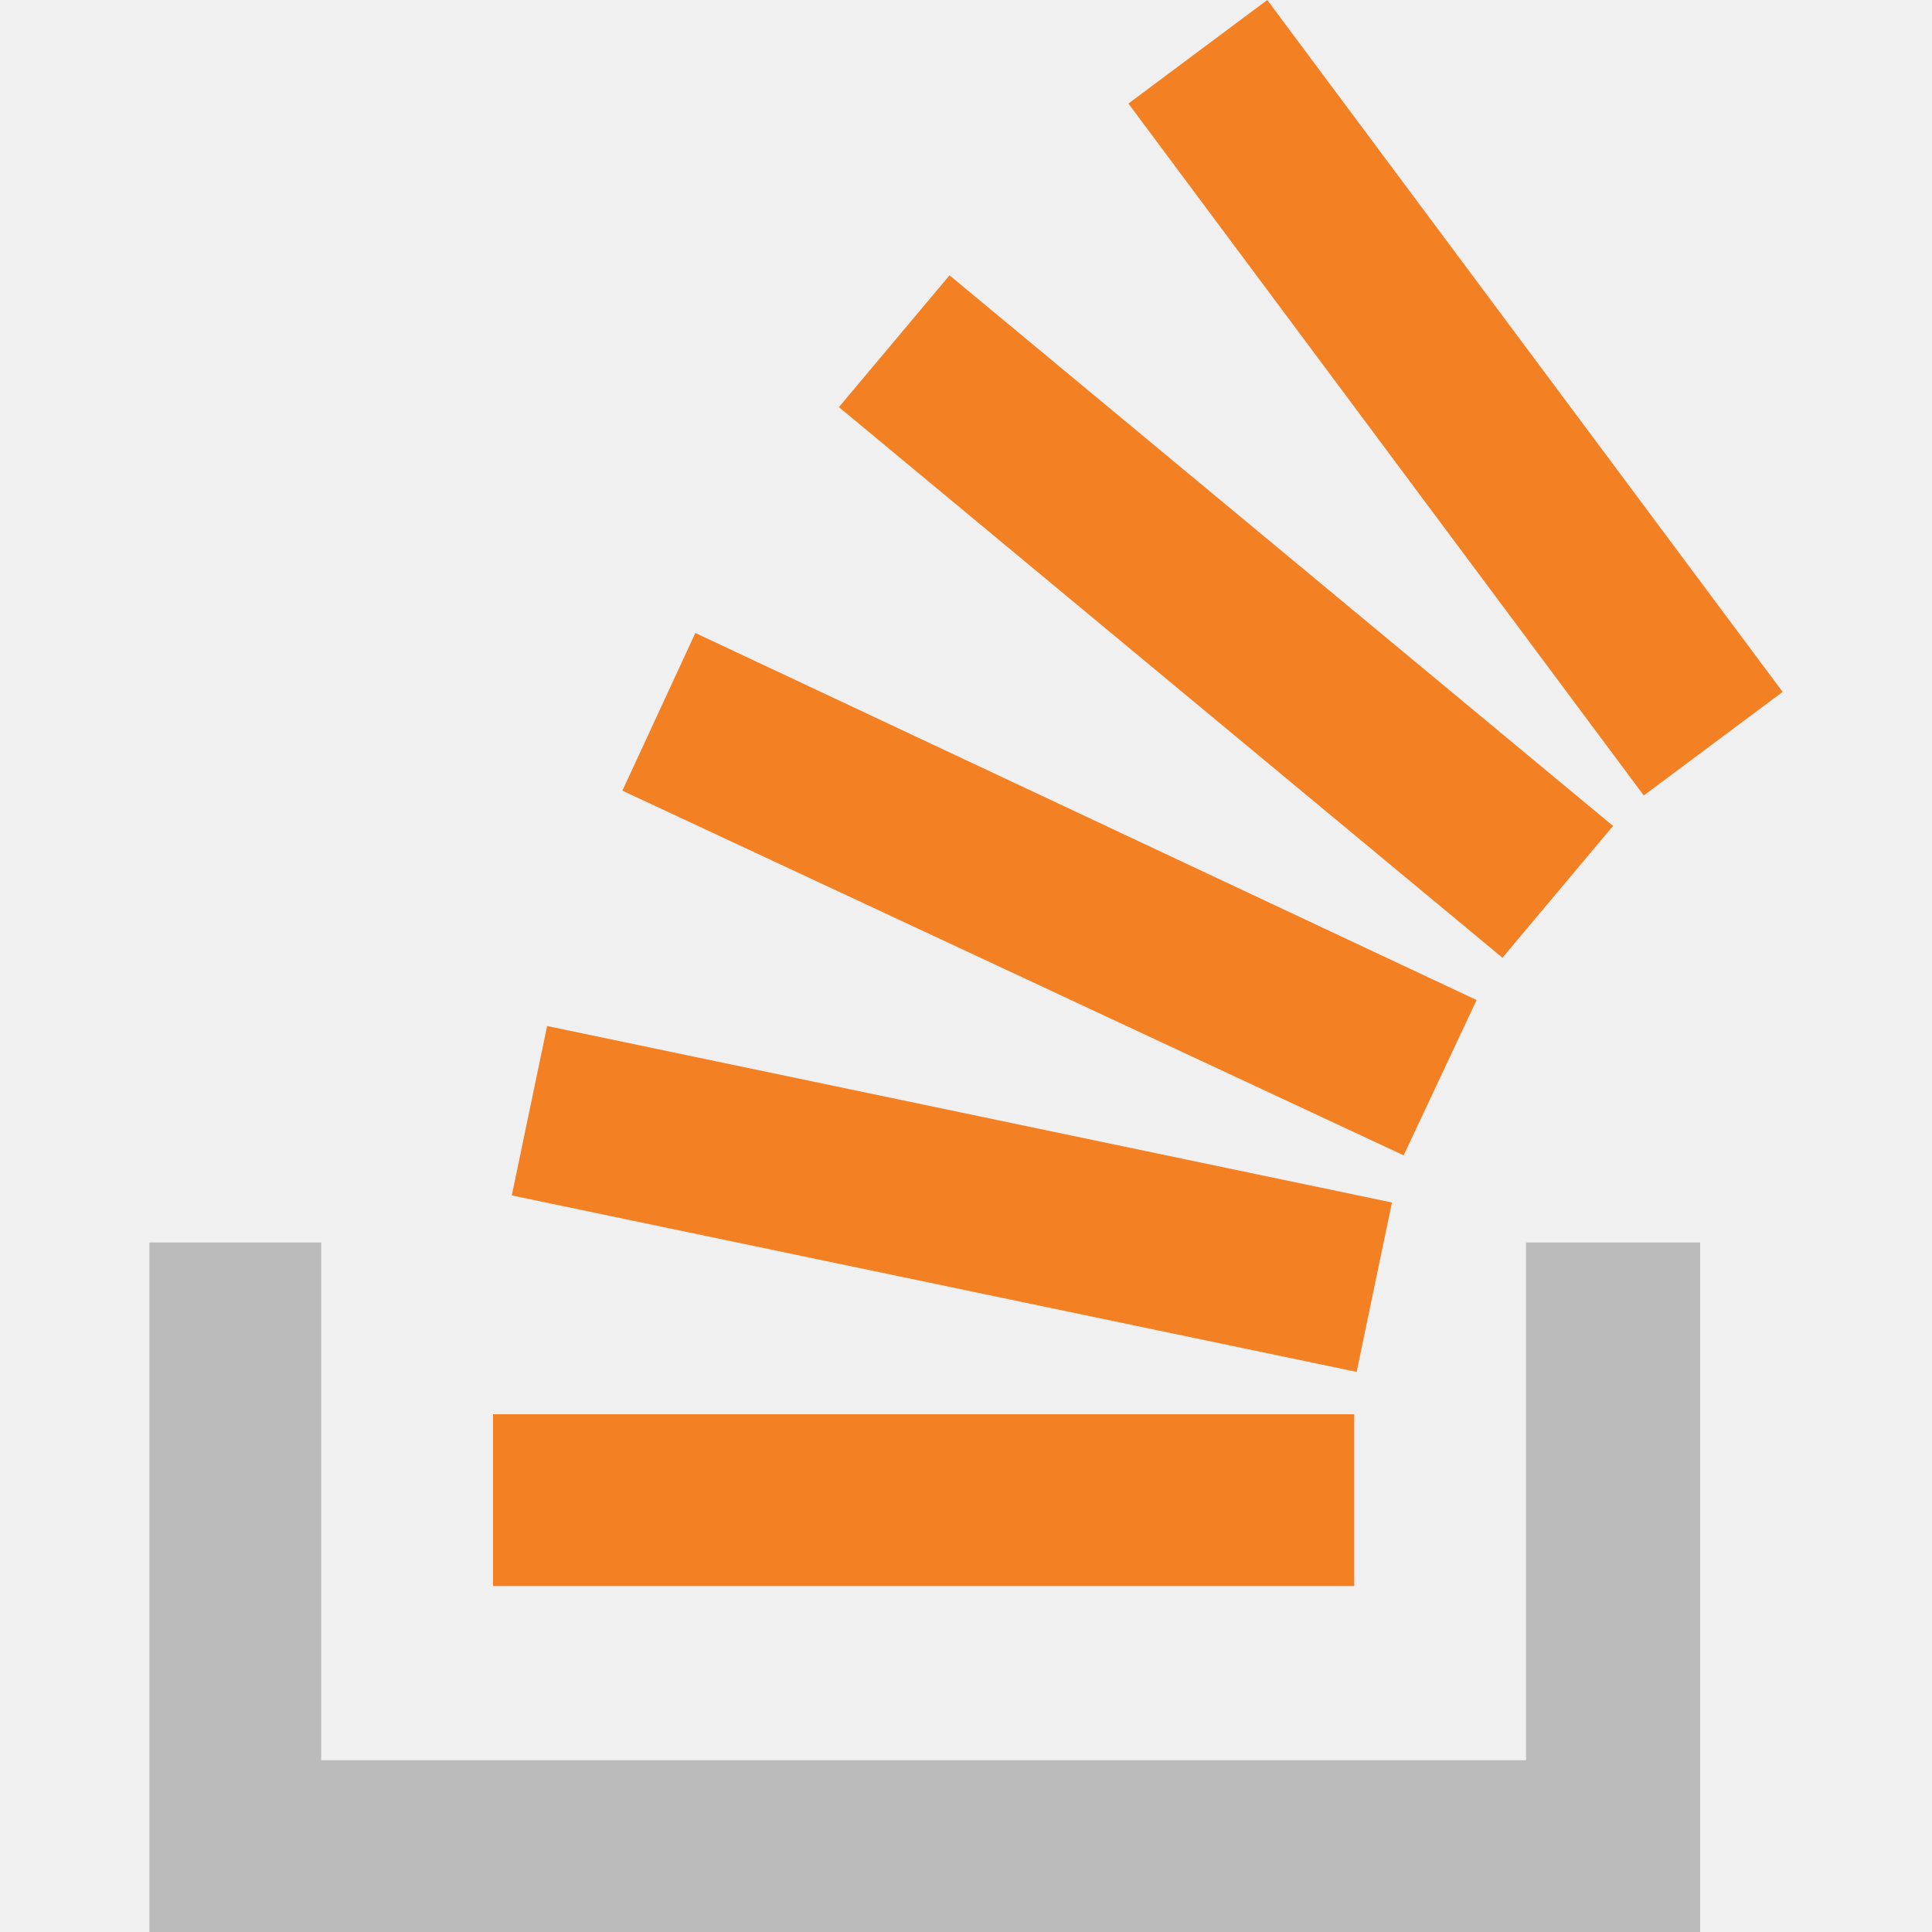
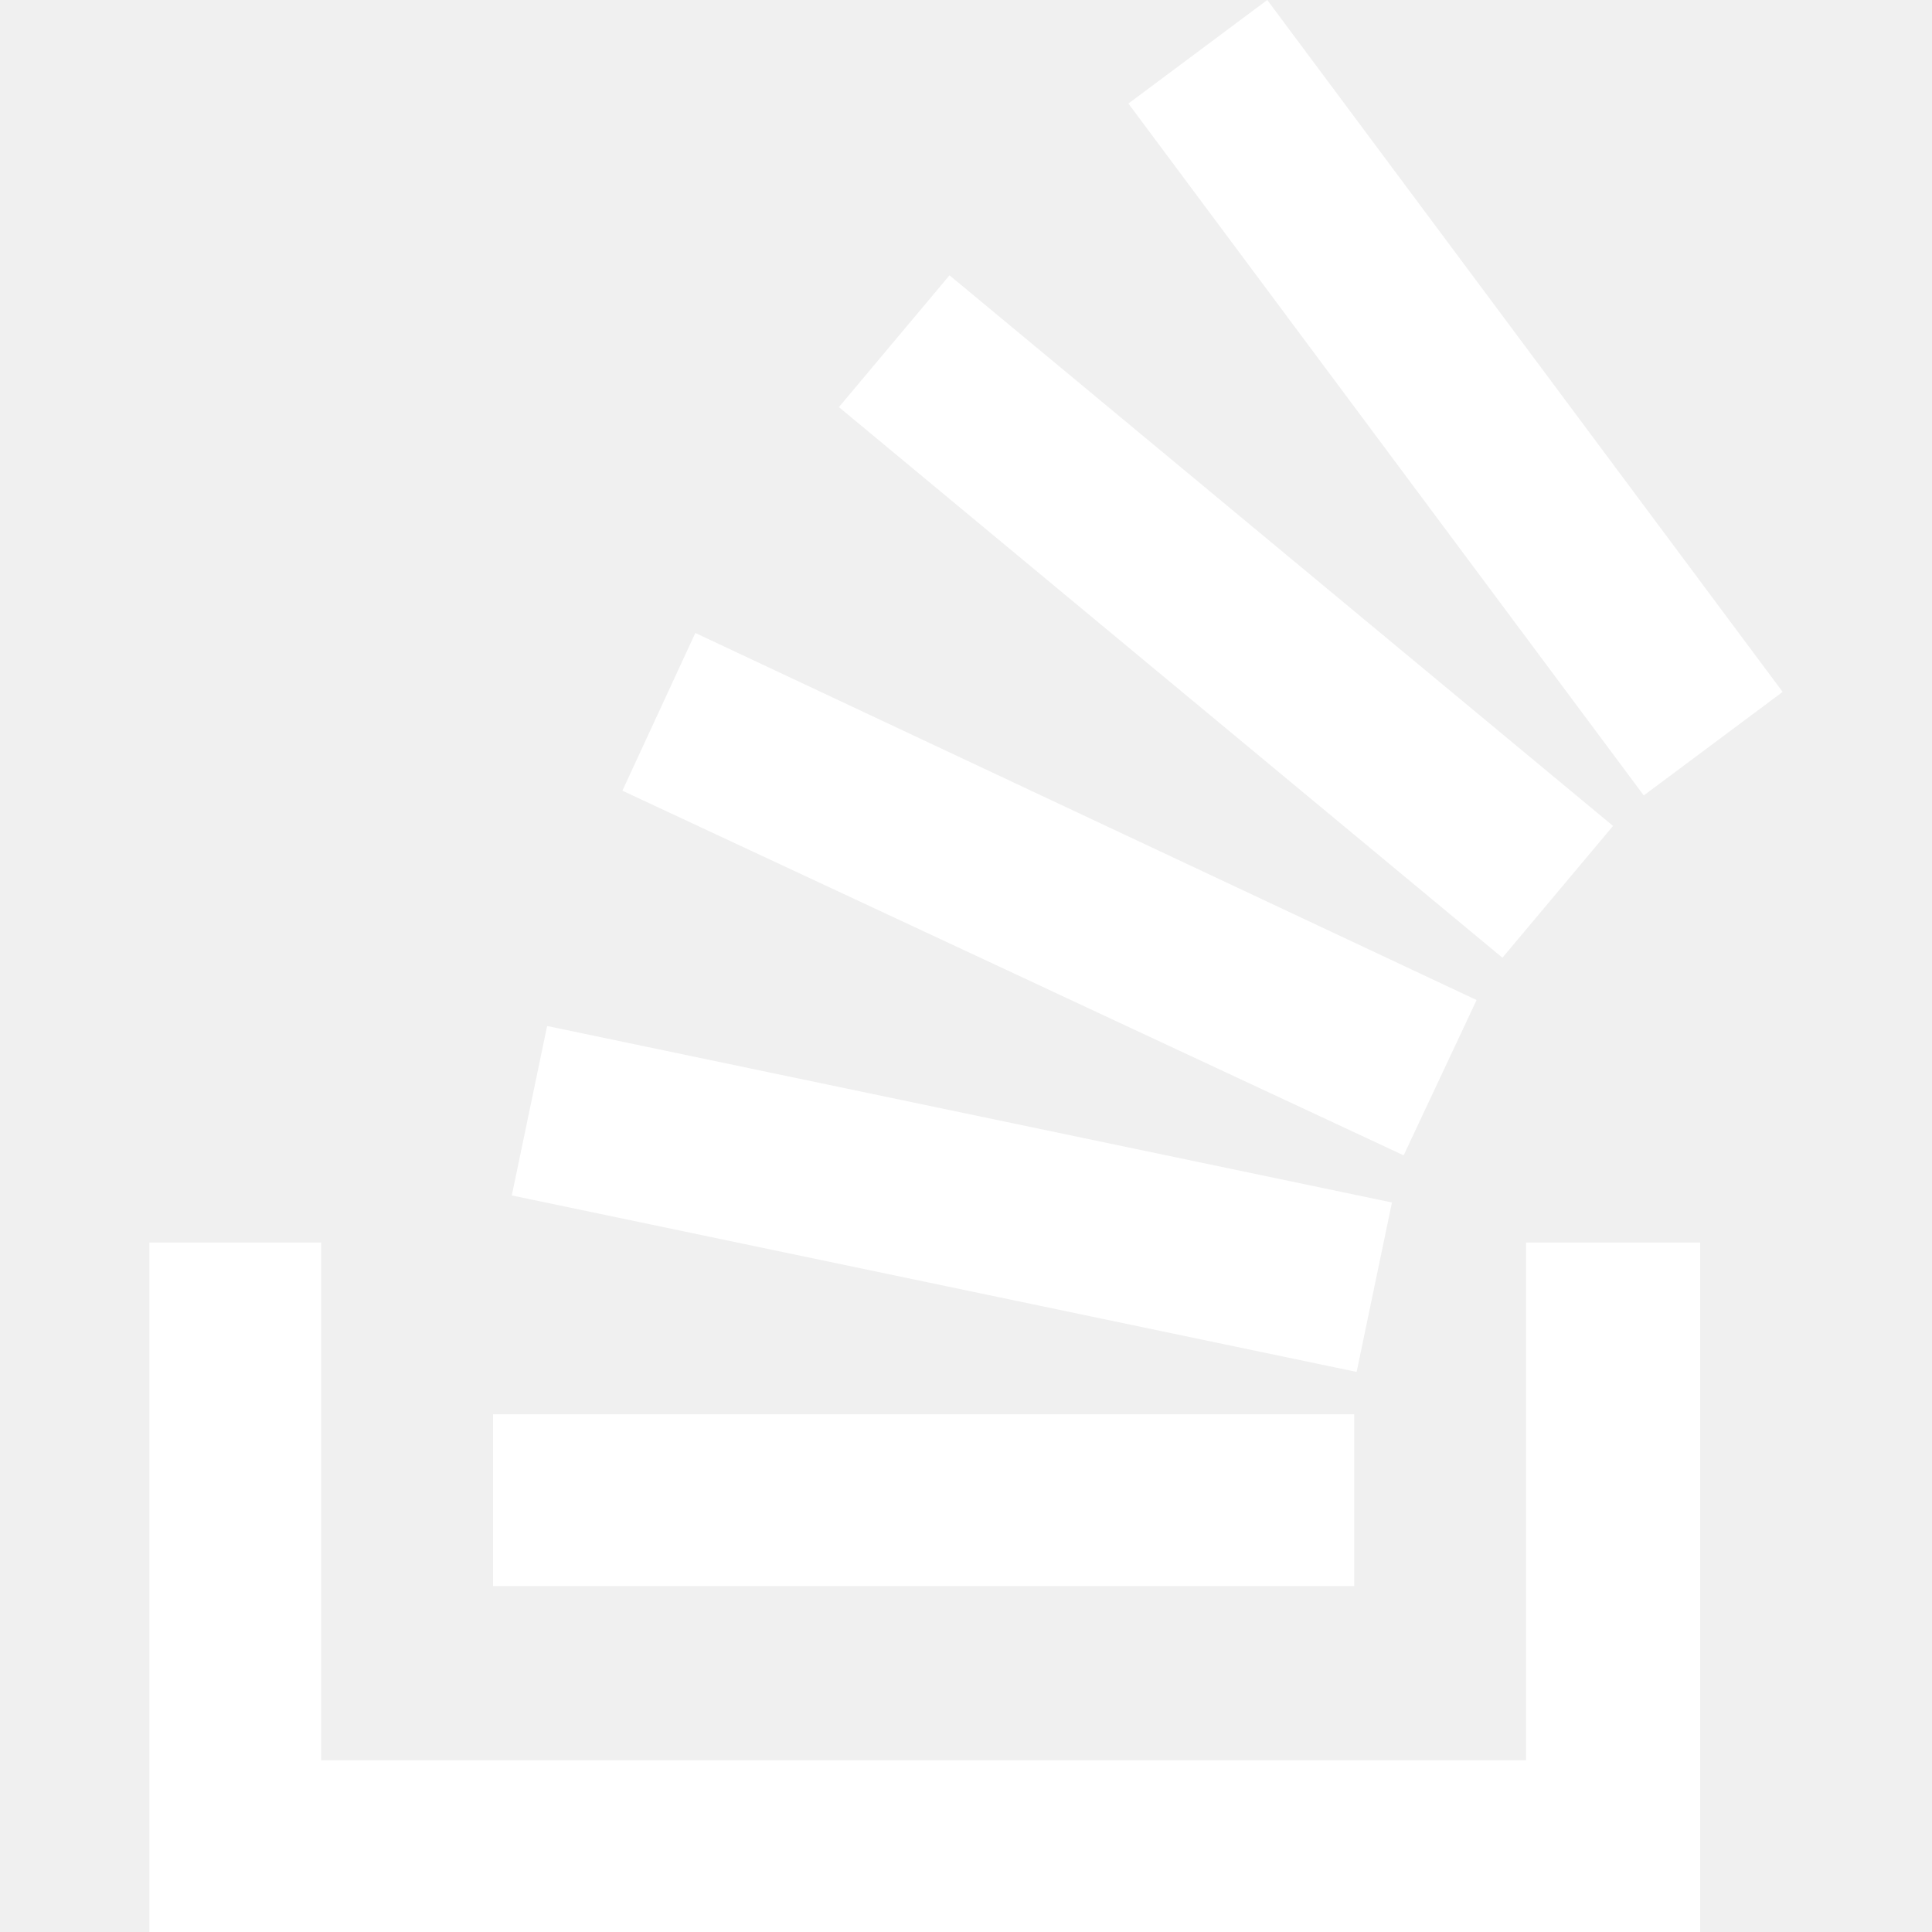
<svg xmlns="http://www.w3.org/2000/svg" viewBox="0 0 32 32" width="64" height="64">
-   <path d="M28.16 32H2.475V20.58H5.32v8.575h19.956V20.58h2.884z" fill="#bcbbbb" />
-   <path d="M8.477 19.8l13.993 2.923.585-2.806-13.993-2.923zm1.832-6.704l12.94 6.04 1.208-2.572-12.94-6.08zm3.586-6.353l10.99 9.12 1.832-2.183-10.99-9.12zM20.99 0l-2.3 1.715 8.536 11.46 2.3-1.715zM8.166 26.27H22.43v-2.845H8.166v2.845z" fill="#f48024" />
+   <path d="M28.16 32H2.475V20.58H5.32v8.575h19.956V20.58h2.884z" fill="#ffffff" />
+   <path d="M8.477 19.8l13.993 2.923.585-2.806-13.993-2.923zm1.832-6.704l12.94 6.04 1.208-2.572-12.94-6.08zm3.586-6.353l10.99 9.12 1.832-2.183-10.99-9.12zM20.99 0l-2.3 1.715 8.536 11.46 2.3-1.715zM8.166 26.27H22.43v-2.845H8.166v2.845z" fill="#ffffff" />
</svg>
